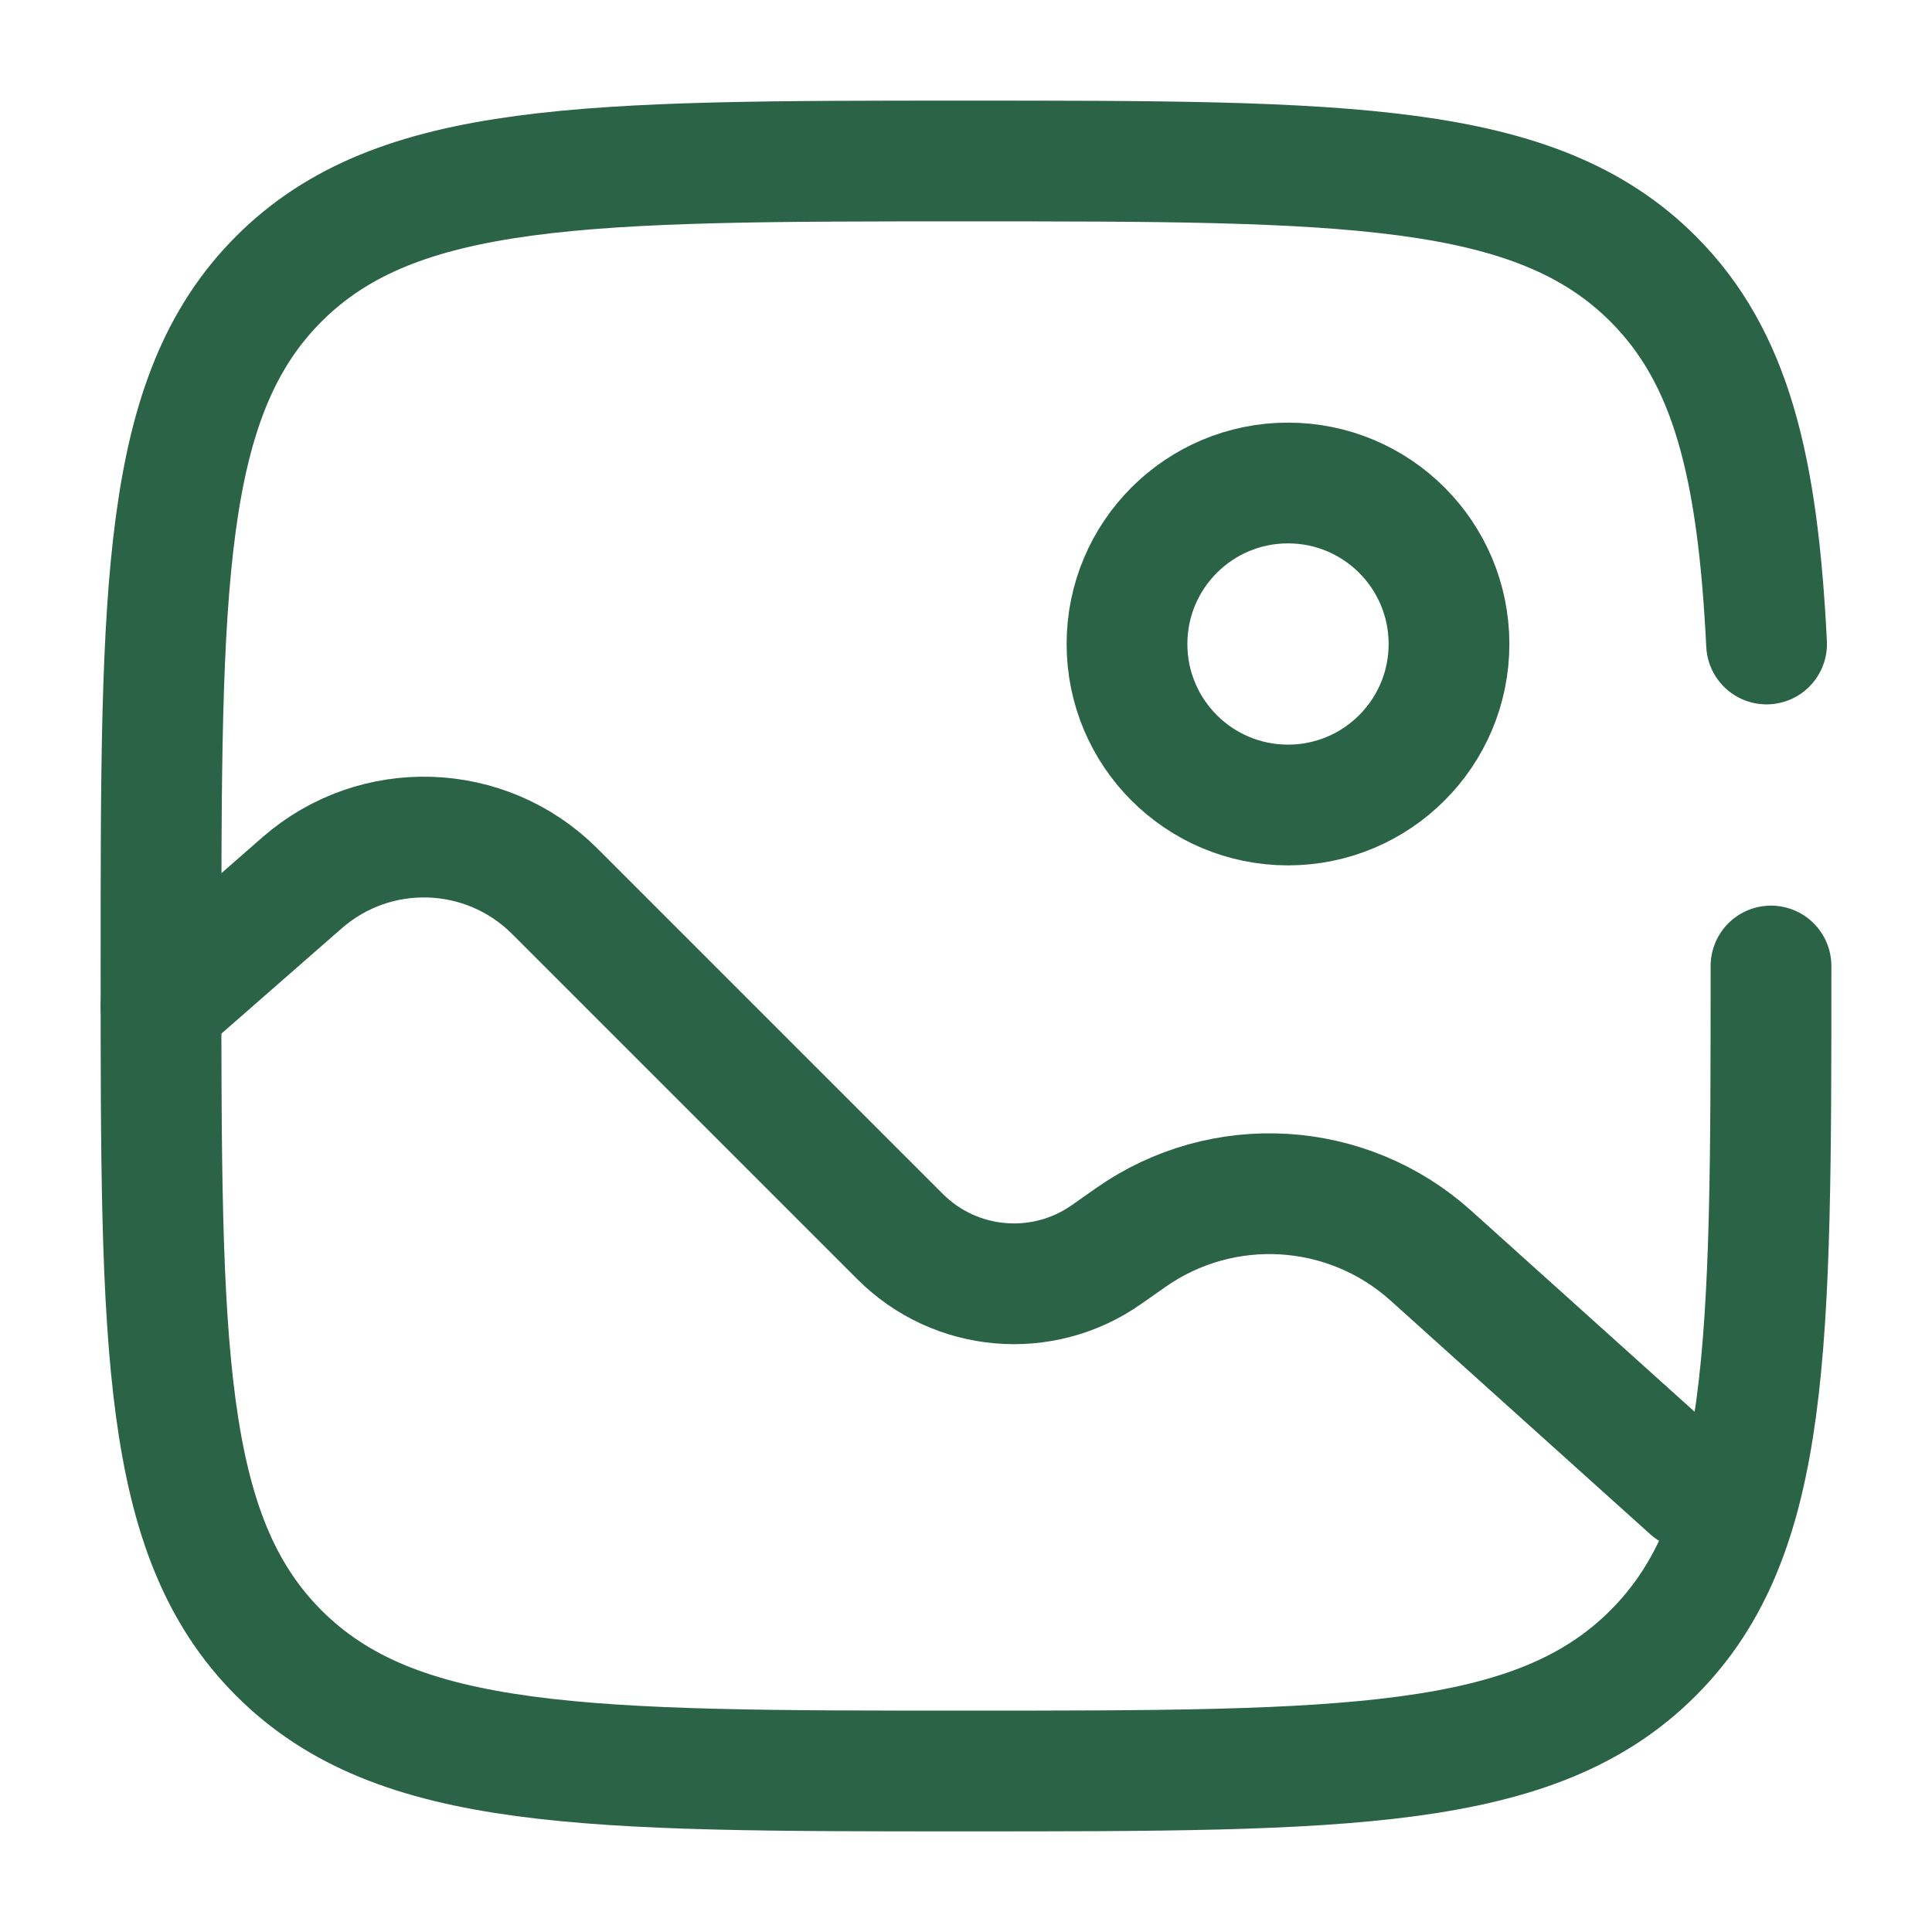
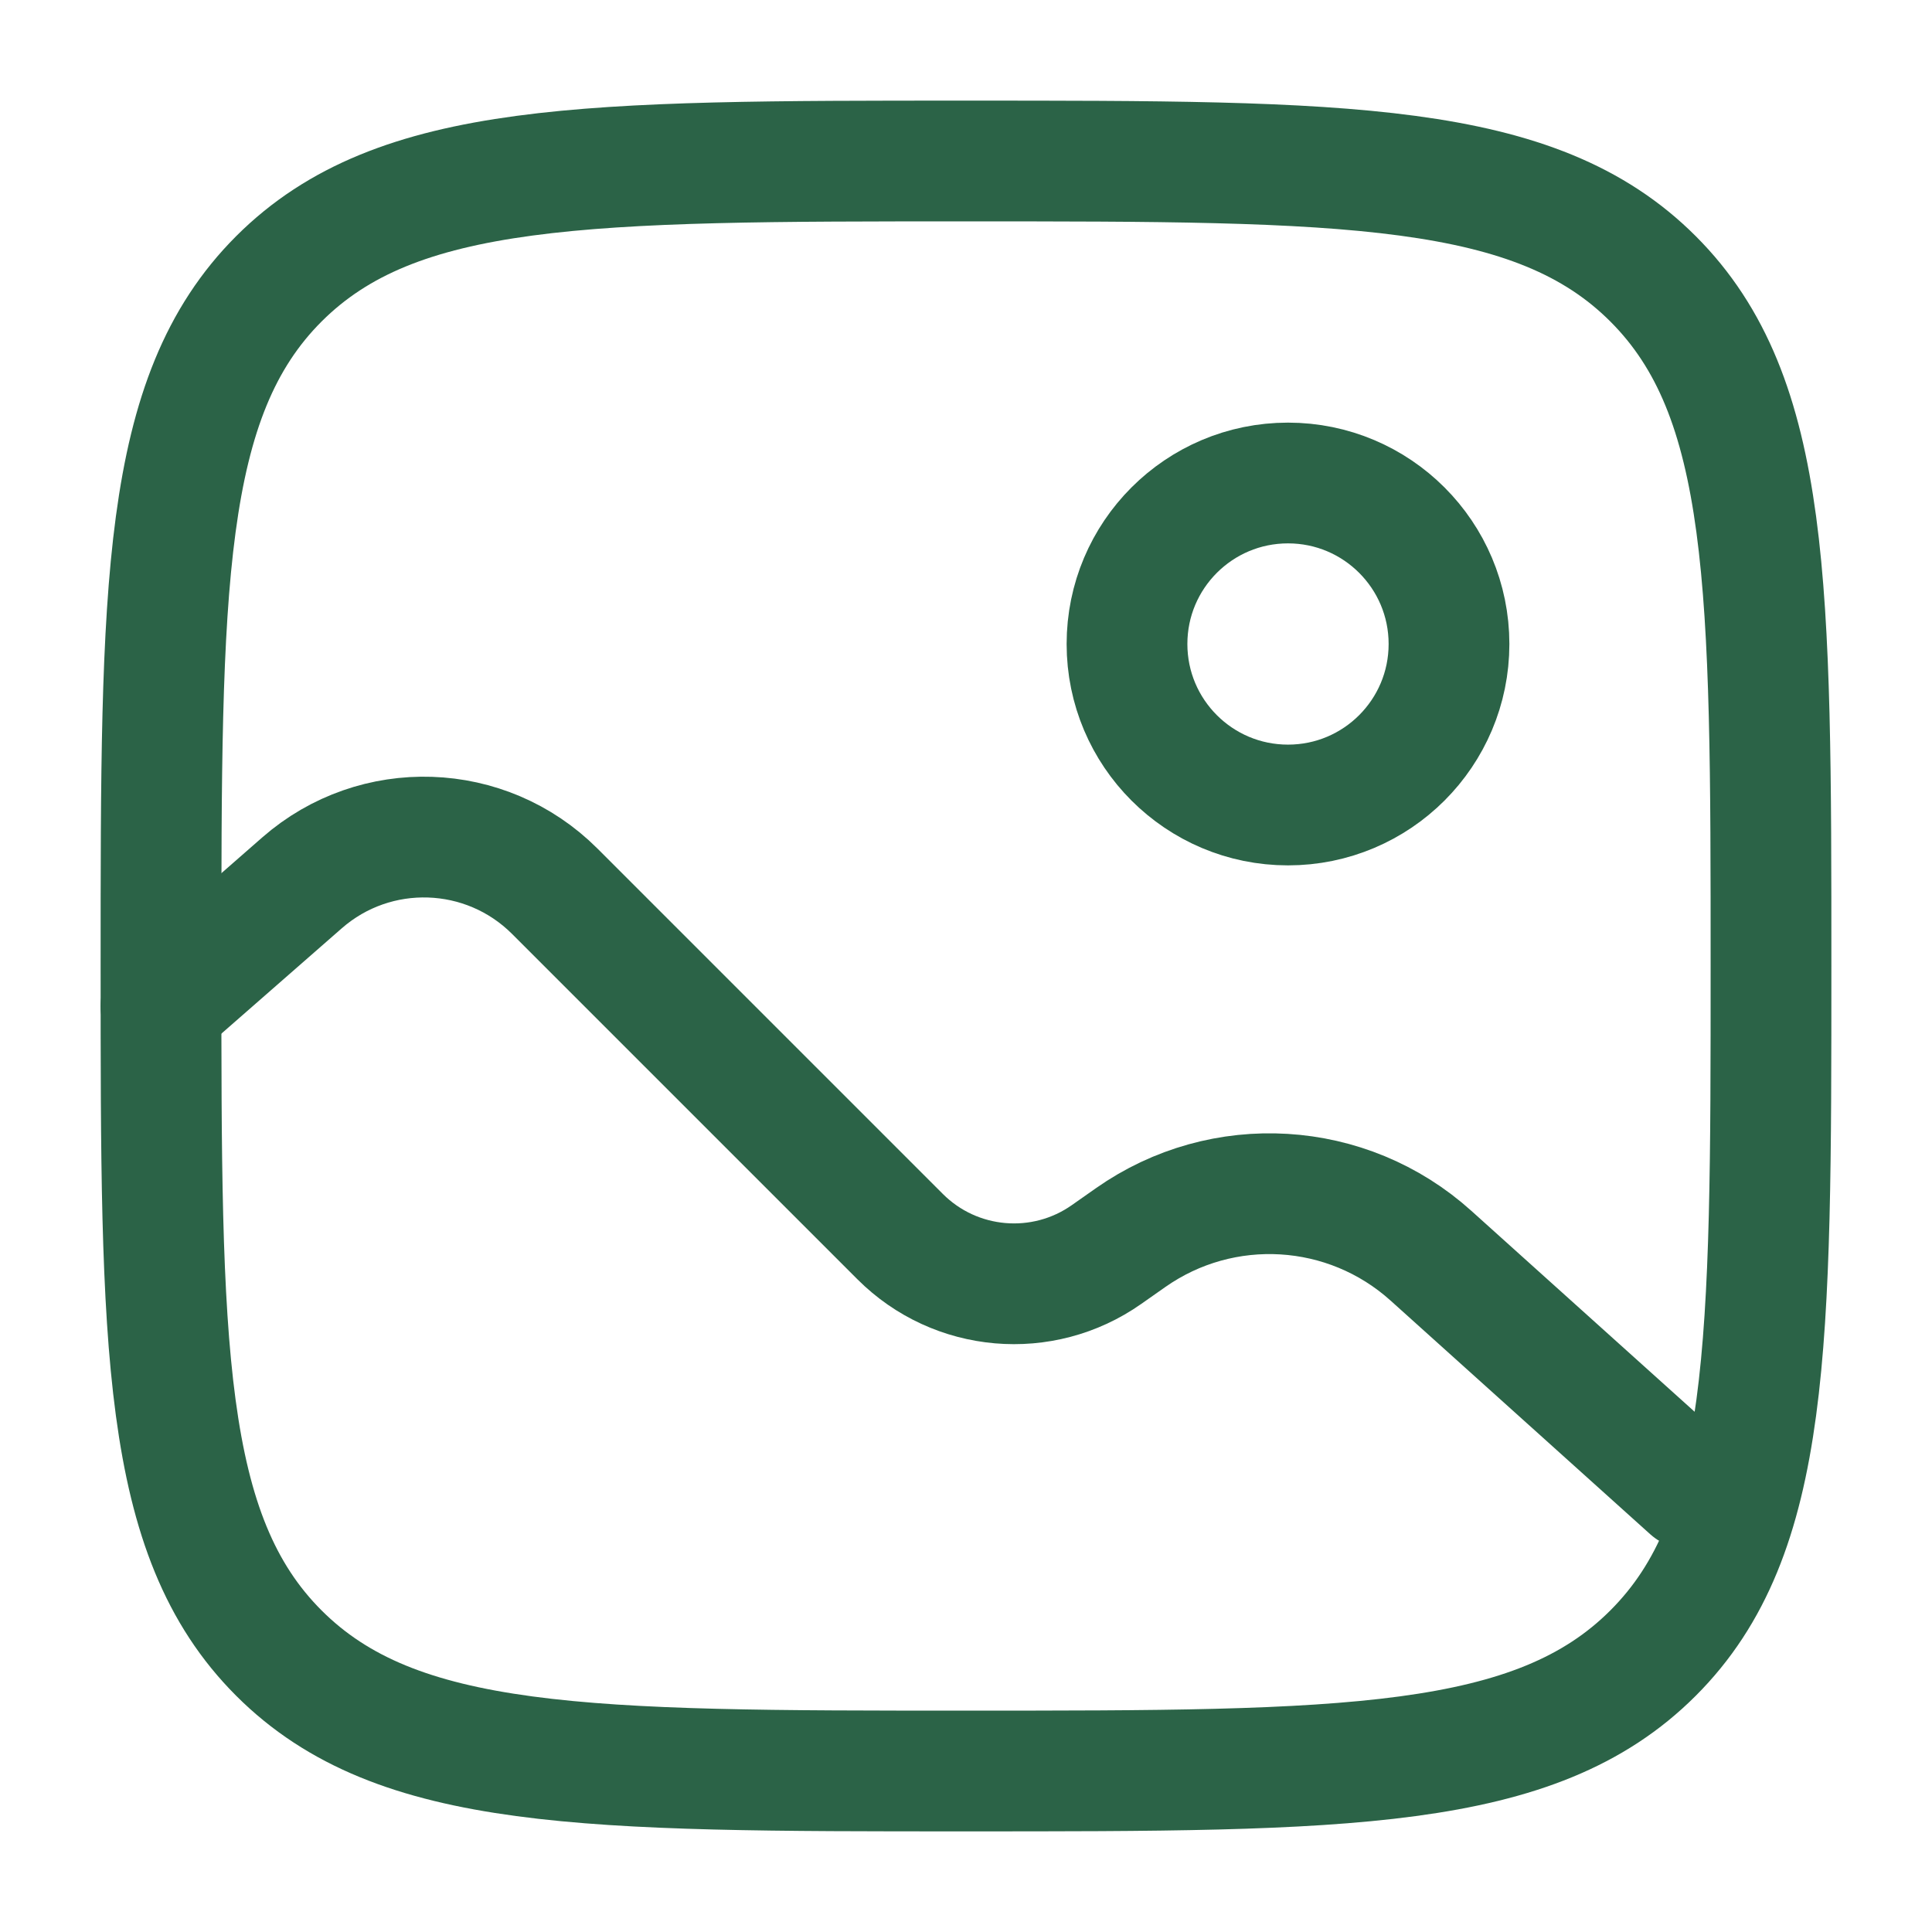
<svg xmlns="http://www.w3.org/2000/svg" width="800px" height="800px" viewBox="0 0 24 24" fill="none">
  <g id="SVGRepo_bgCarrier" stroke-width="0" />
  <g id="SVGRepo_tracerCarrier" stroke-linecap="round" stroke-linejoin="round" />
  <g id="SVGRepo_iconCarrier">
+     <path d="M2 12C2 7.286 2 4.929 3.464 3.464C4.929 2 7.286 2 12 2C16.714 2 19.071 2 20.535 3.464C22 4.929 22 7.286 22 12C22 16.714 22 19.071 20.535 20.535C19.071 22 16.714 22 12 22C7.286 22 4.929 22 3.464 20.535C2 19.071 2 16.714 2 12Z" stroke="#2B6347" stroke-width="1.5" />
    <circle cx="16" cy="8" r="2" stroke="#2B6347" stroke-width="1.5" />
    <path d="M2 12.5L3.752 10.967C4.663 10.17 6.036 10.216 6.892 11.072L11.182 15.362C11.869 16.049 12.951 16.143 13.746 15.584L14.045 15.374C15.189 14.57 16.737 14.663 17.776 15.599L21 18.5" stroke="#2B6347" stroke-width="1.5" stroke-linecap="round" />
-     <path d="M22 12C22 16.714 22 19.071 20.535 20.535C19.071 22 16.714 22 12 22C7.286 22 4.929 22 3.464 20.535C2 19.071 2 16.714 2 12C2 7.286 2 4.929 3.464 3.464C4.929 2 7.286 2 12 2C16.714 2 19.071 2 20.535 3.464C21.509 4.438 21.836 5.807 21.945 8" stroke="#2B6347" stroke-width="1.5" stroke-linecap="round" />
  </g>
</svg>
